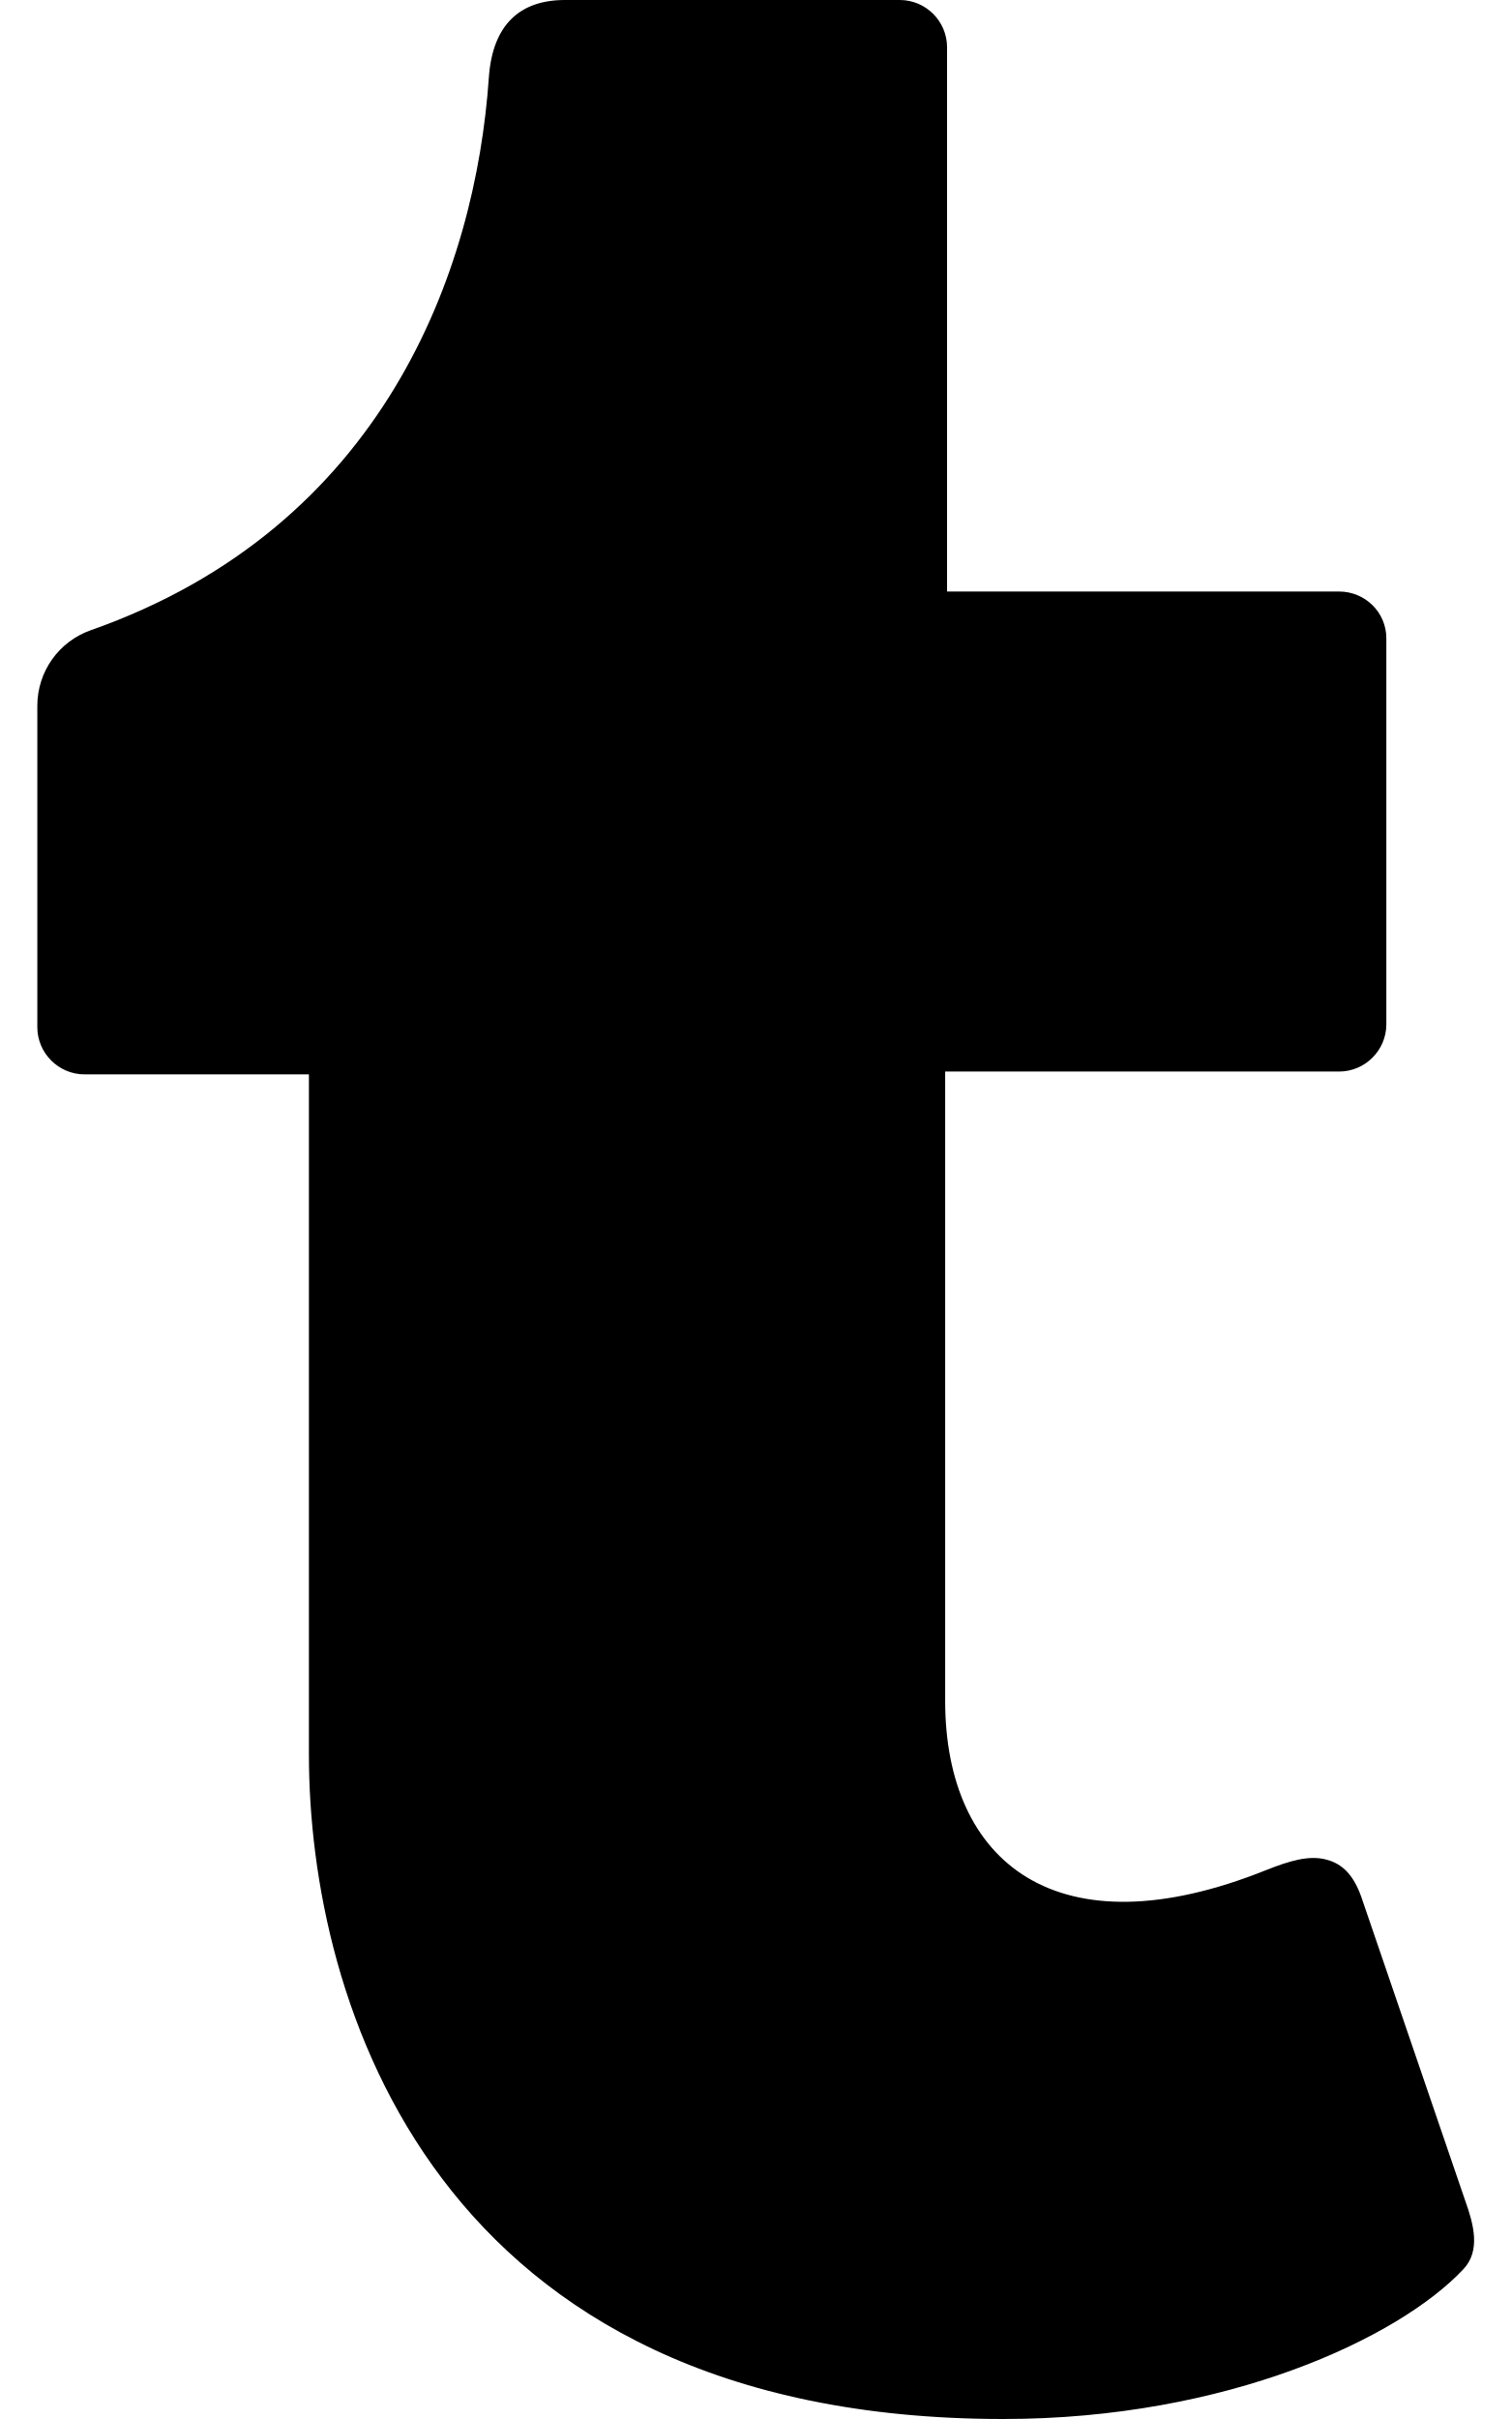
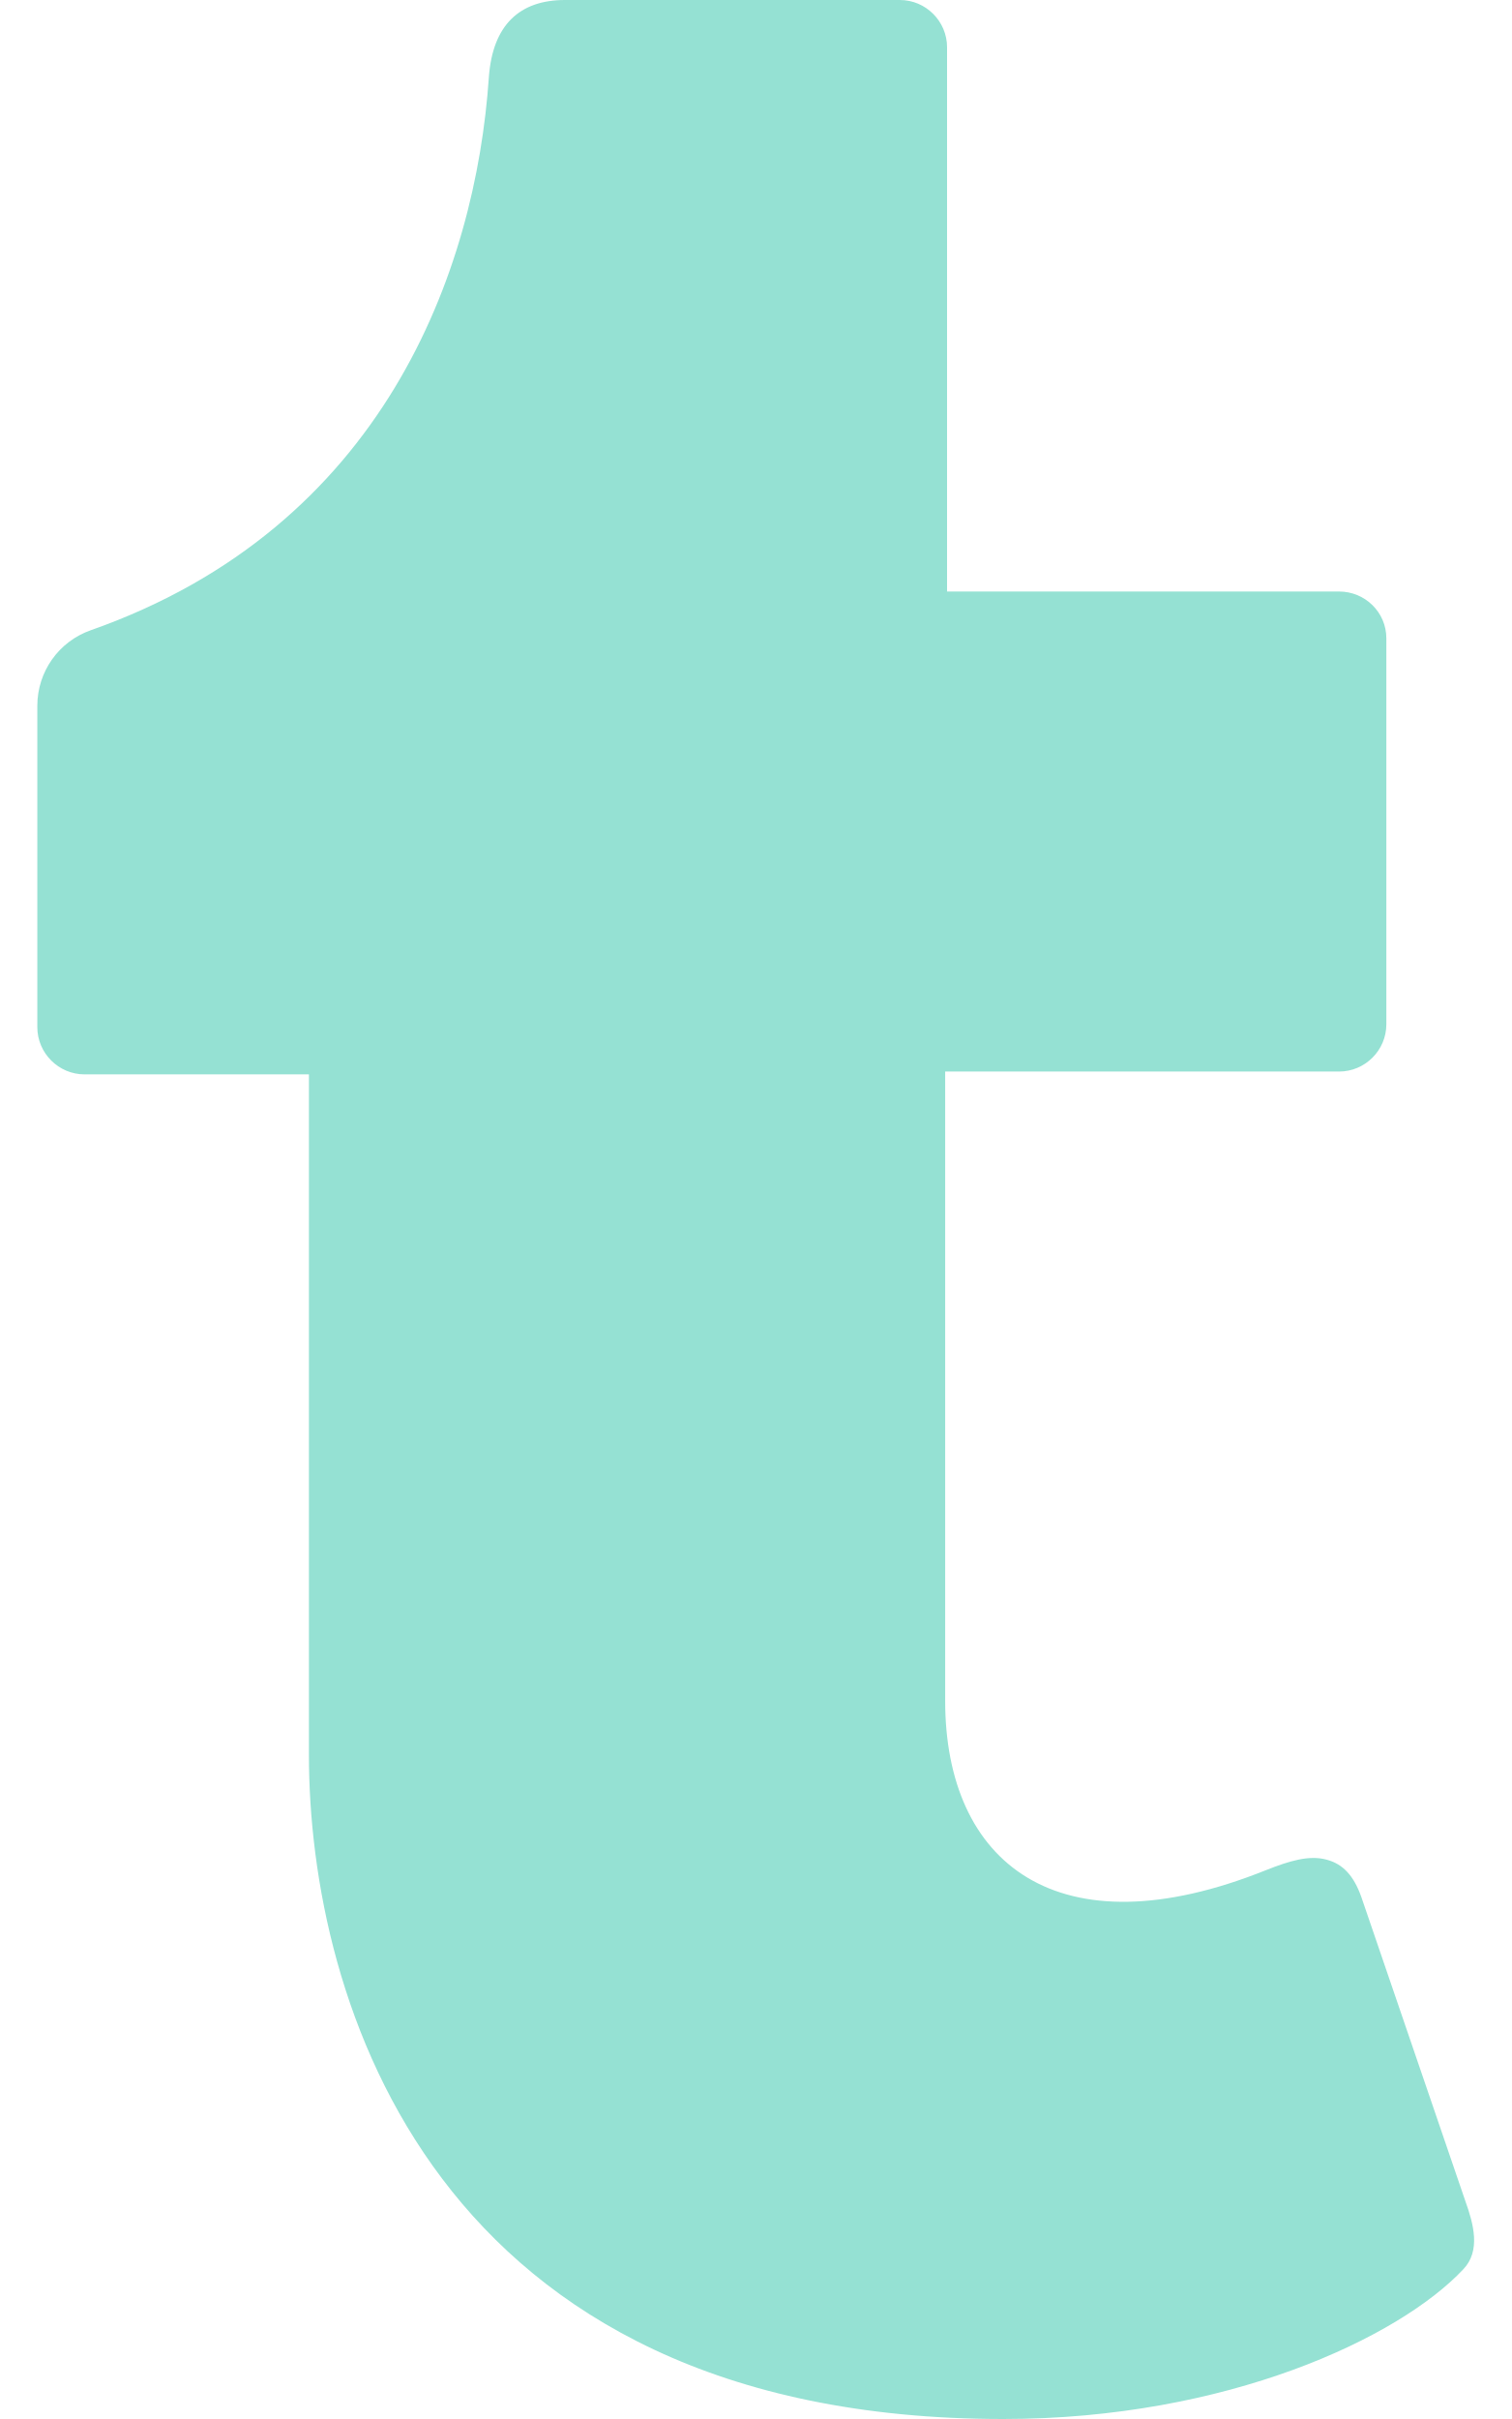
<svg xmlns="http://www.w3.org/2000/svg" aria-hidden="true" focusable="false" data-prefix="fab" data-icon="tumblr" class="svg-inline--fa fa-tumblr fa-w-10" role="img" viewBox="0 0 320 512">
-   <path fill="currentColor" d="M309.8 480.3c-13.6 14.5-50 31.7-97.4 31.7-120.8 0-147-88.8-147-140.6v-144H17.9c-5.5 0-10-4.5-10-10v-68c0-7.2 4.5-13.6 11.3-16 62-21.8 81.5-76 84.3-117.1.8-11 6.5-16.3 16.1-16.3h70.9c5.5 0 10 4.5 10 10v115.2h83c5.5 0 10 4.4 10 9.9v81.7c0 5.5-4.5 10-10 10h-83.4V360c0 34.2 23.7 53.6 68 35.8 4.8-1.9 9-3.2 12.7-2.2 3.5.9 5.8 3.4 7.4 7.9l22 64.3c1.8 5 3.3 10.6-.4 14.5z" />
+   <path fill="#95e1d3" d="M309.8 480.3c-13.6 14.5-50 31.7-97.4 31.7-120.8 0-147-88.8-147-140.6v-144H17.9c-5.5 0-10-4.5-10-10v-68c0-7.2 4.5-13.6 11.3-16 62-21.8 81.5-76 84.3-117.1.8-11 6.5-16.3 16.1-16.3h70.9c5.5 0 10 4.5 10 10v115.2h83c5.5 0 10 4.4 10 9.9v81.7c0 5.5-4.5 10-10 10h-83.4V360c0 34.2 23.7 53.6 68 35.8 4.8-1.9 9-3.2 12.7-2.2 3.5.9 5.8 3.4 7.4 7.9l22 64.3c1.8 5 3.3 10.6-.4 14.5z" />
</svg>
